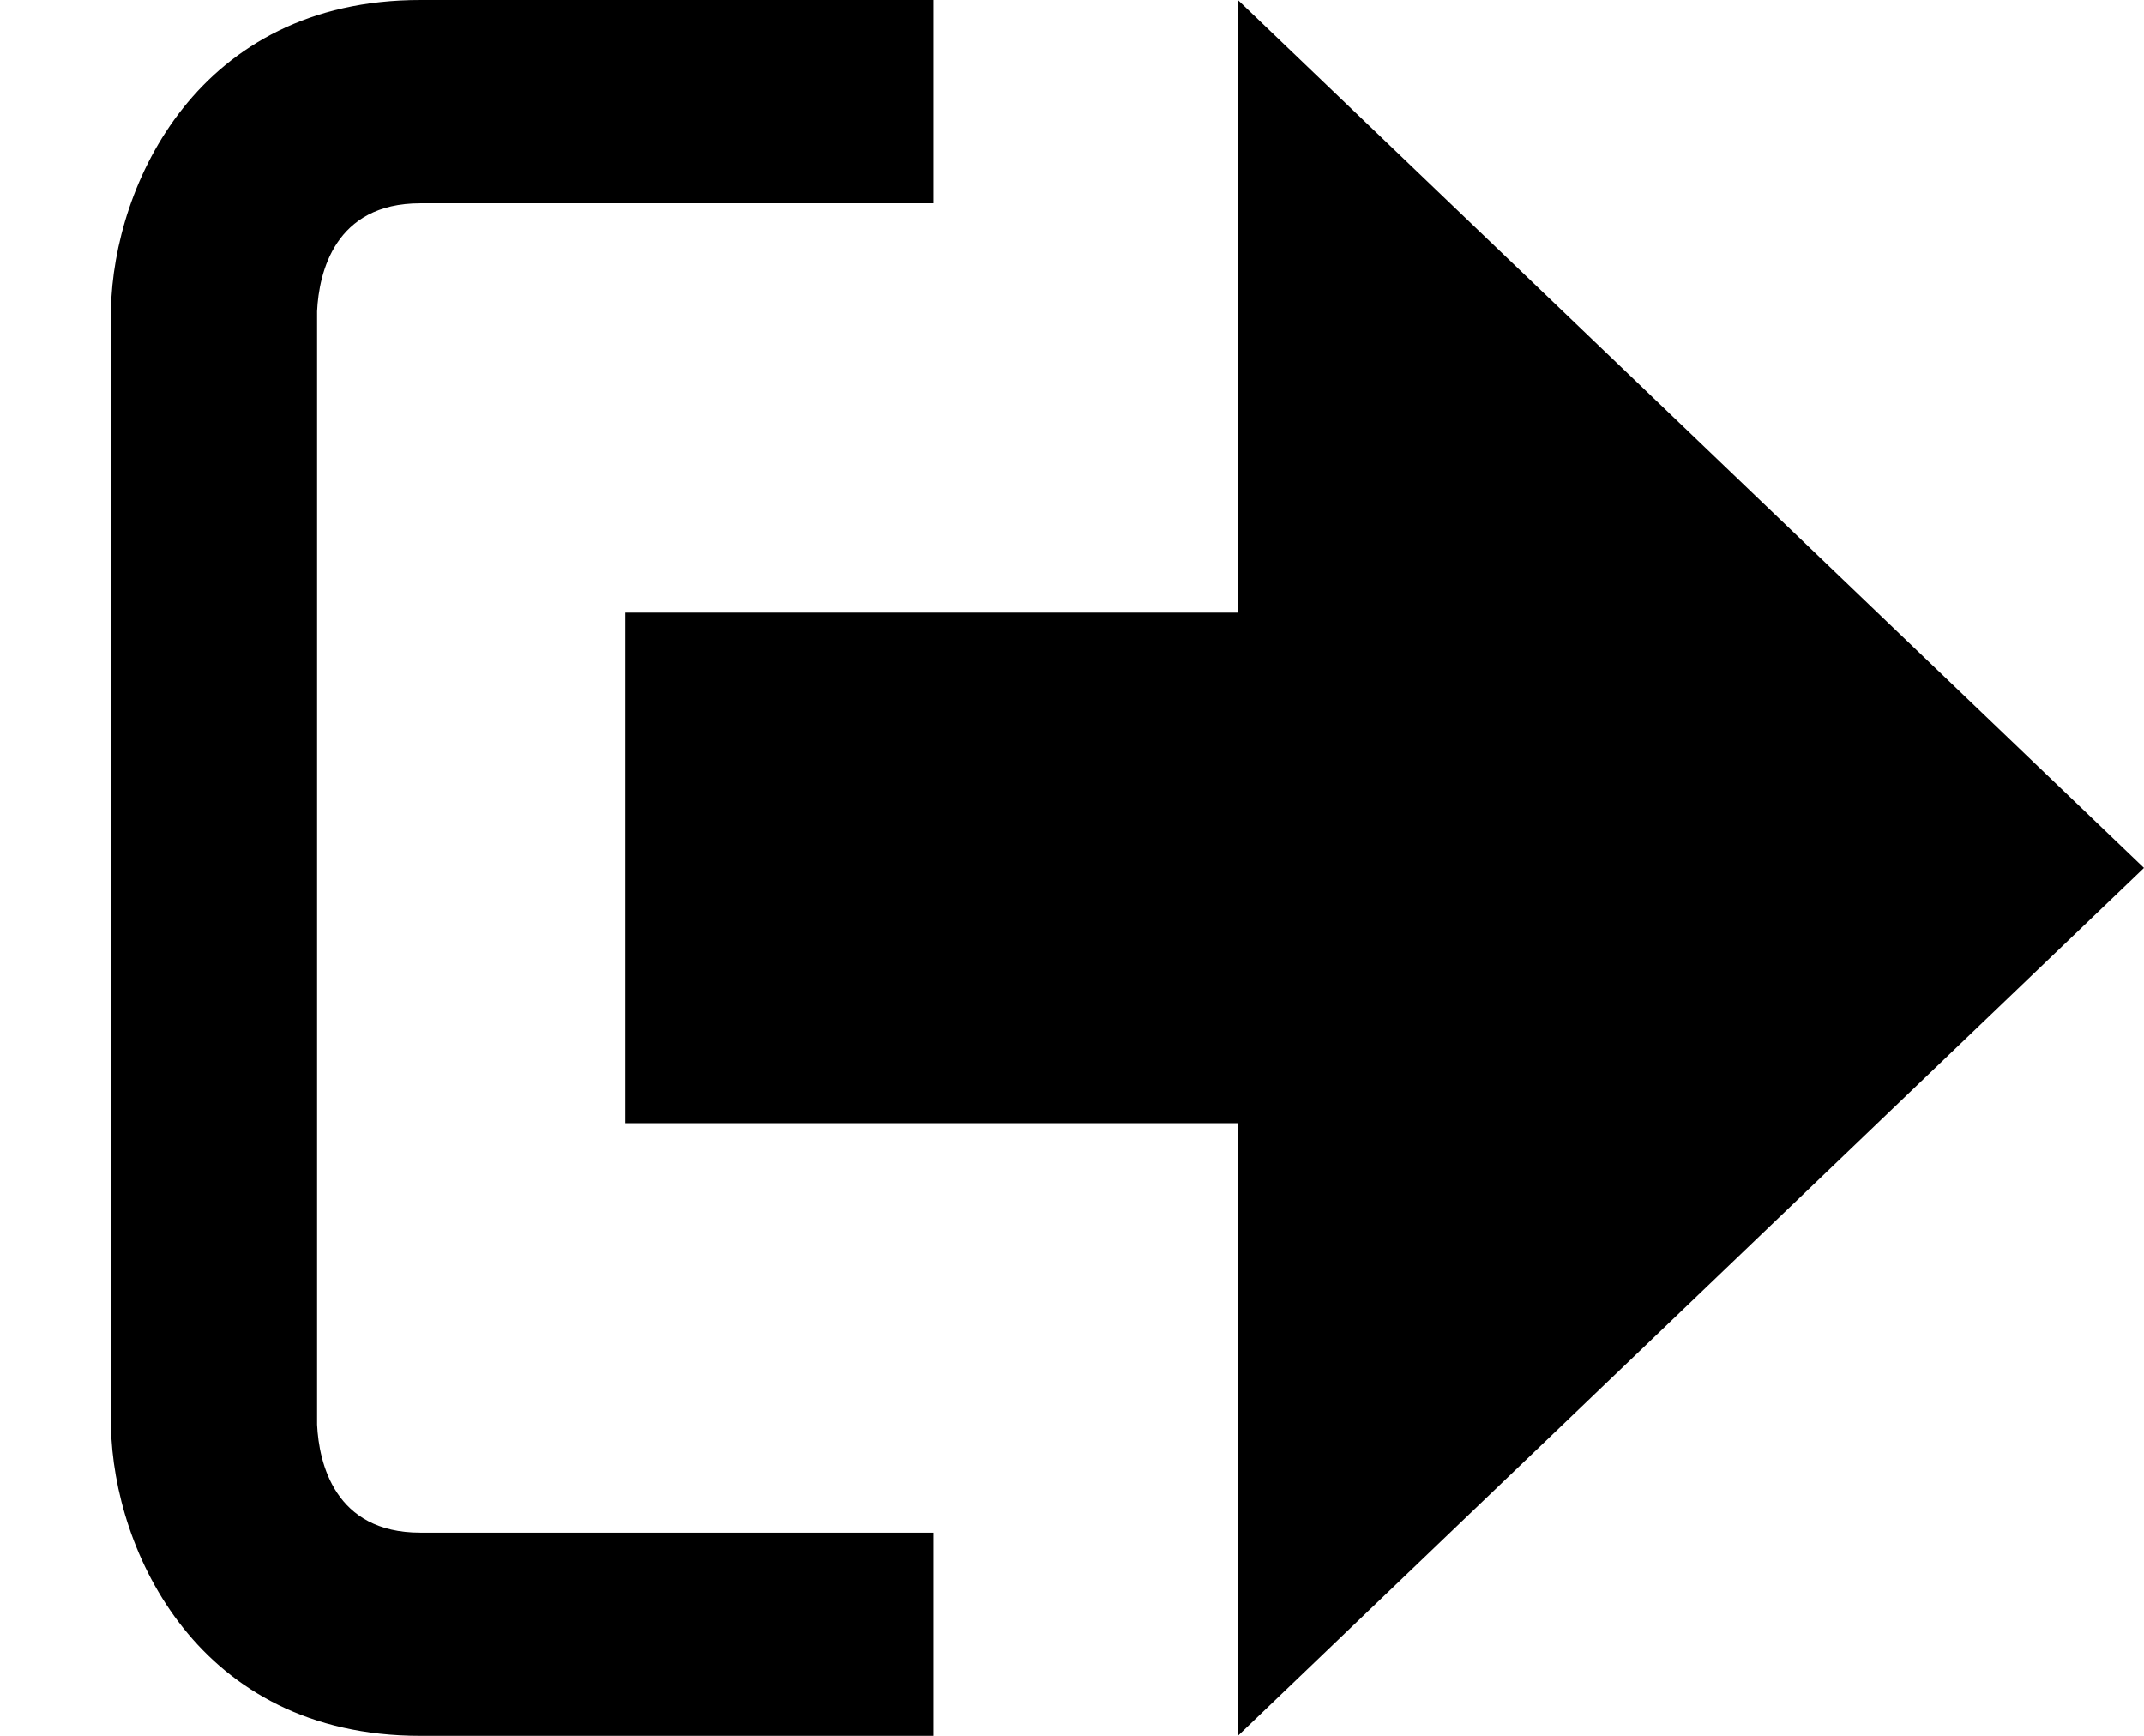
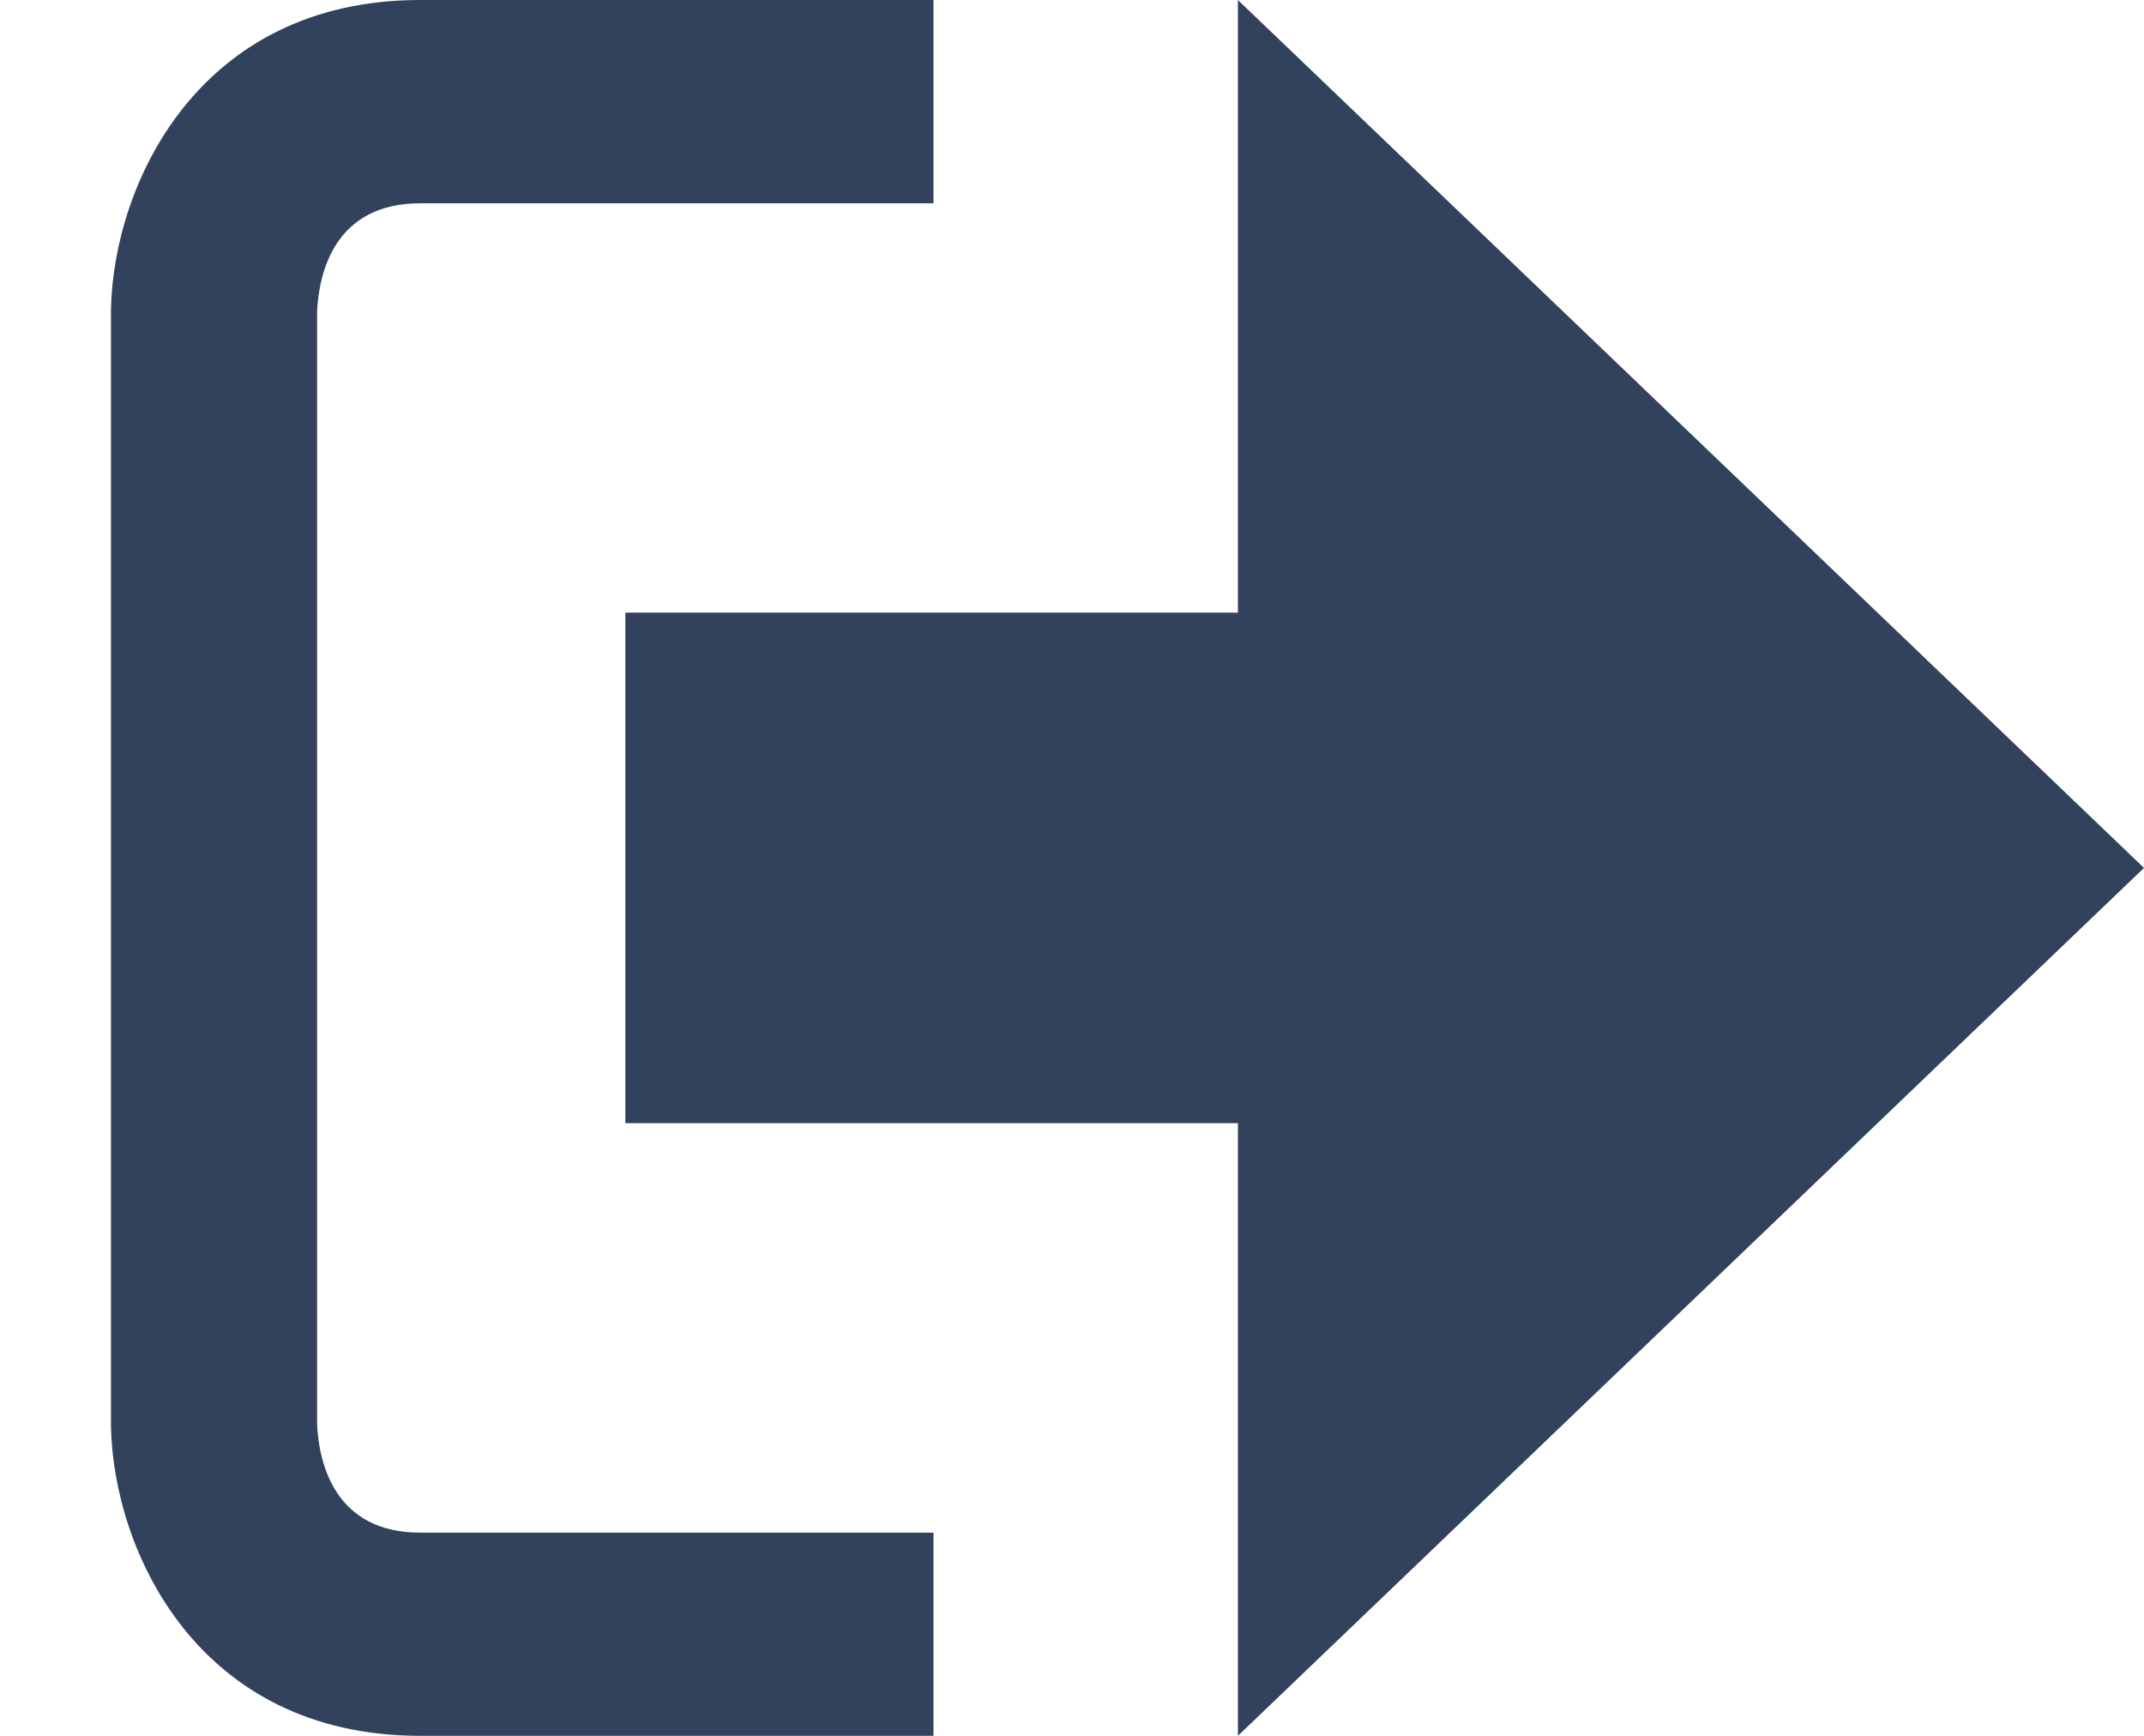
<svg xmlns="http://www.w3.org/2000/svg" width="21" height="17" viewBox="0 0 21 17">
-   <g fill="#000000">
-     <path fill="#000000" d="M21 8.5L12.125 0v6h-6v5h6v6z" />
-     <path fill="#000000" d="M3.106 13.952V3.048c.018-.376.171-1.057 1.01-1.057h5.027V0H4.116C1.938 0 1.112 1.81 1.087 3.027v10.946C1.112 15.189 1.938 17 4.116 17h5.027v-1.99H4.116c-.839 0-.992-.683-1.01-1.058z" />
+   <g fill="#32425c" fill-opacity="1">
+     <path fill="#32425c" d="M21 8.5L12.125 0v6h-6v5h6v6z" />
+     <path fill="#32425c" d="M3.106 13.952V3.048c.018-.376.171-1.057 1.01-1.057h5.027V0H4.116C1.938 0 1.112 1.81 1.087 3.027v10.946C1.112 15.189 1.938 17 4.116 17h5.027v-1.99H4.116c-.839 0-.992-.683-1.01-1.058z" />
  </g>
</svg>
